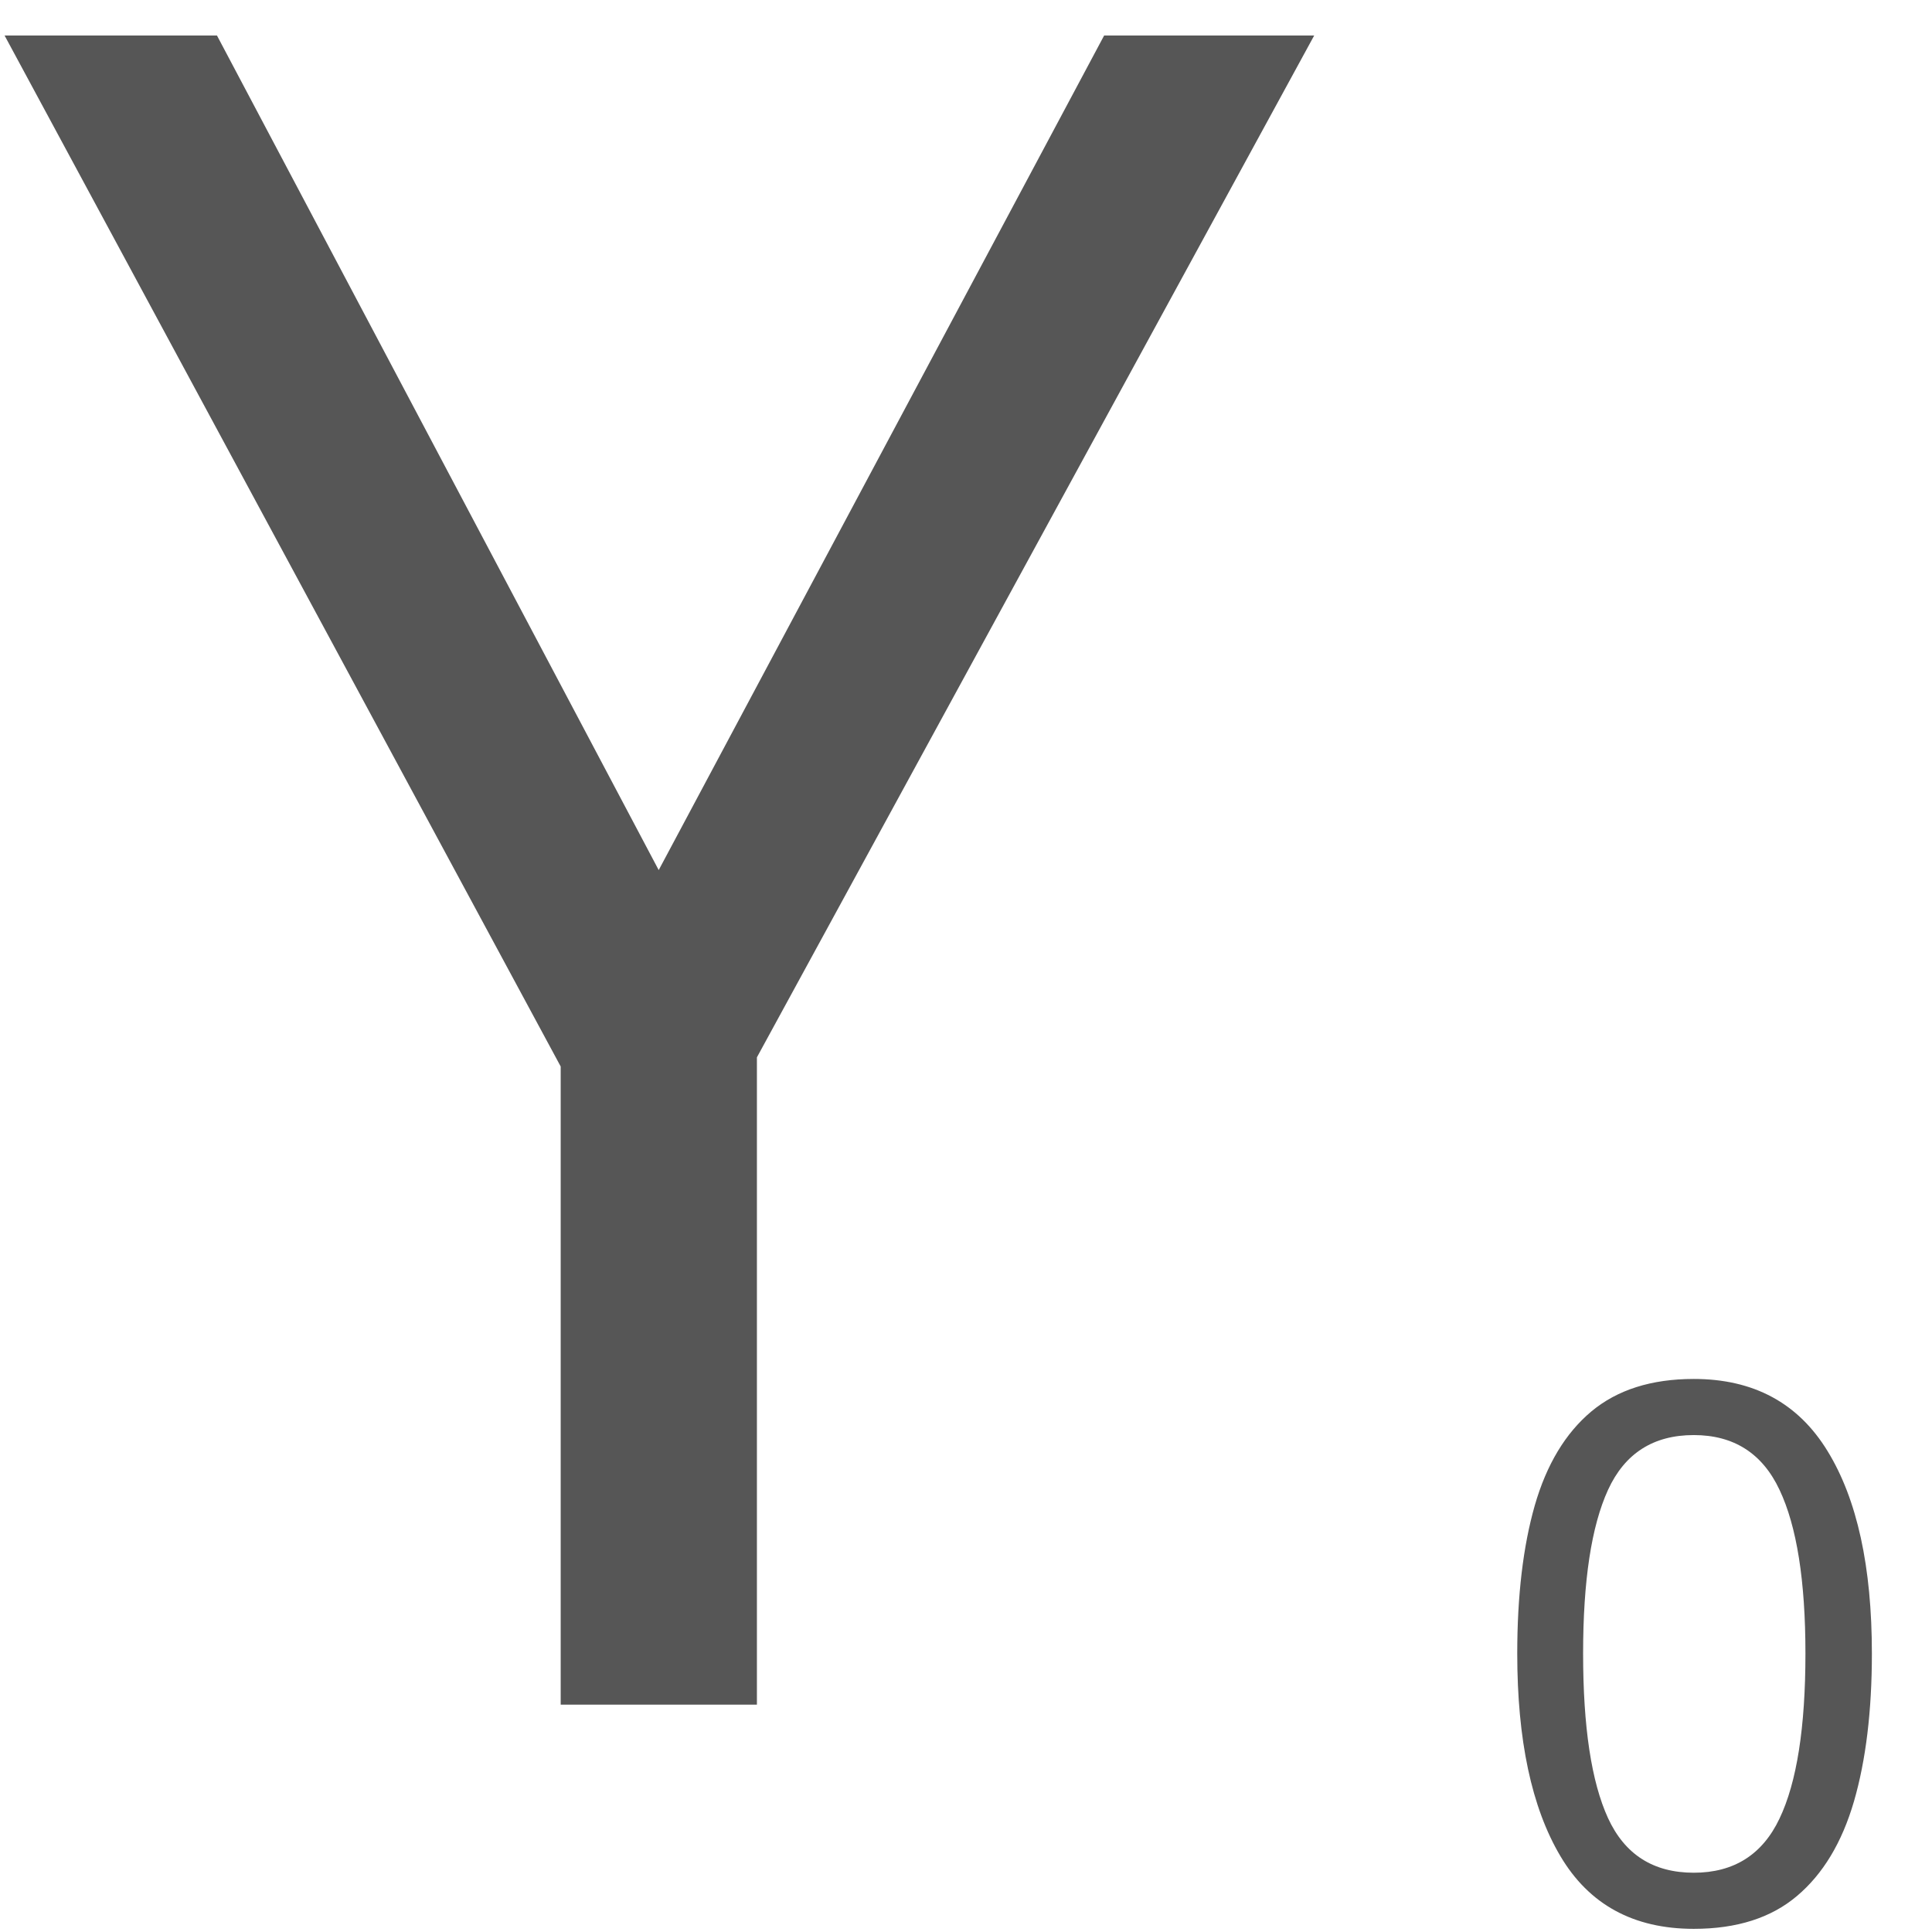
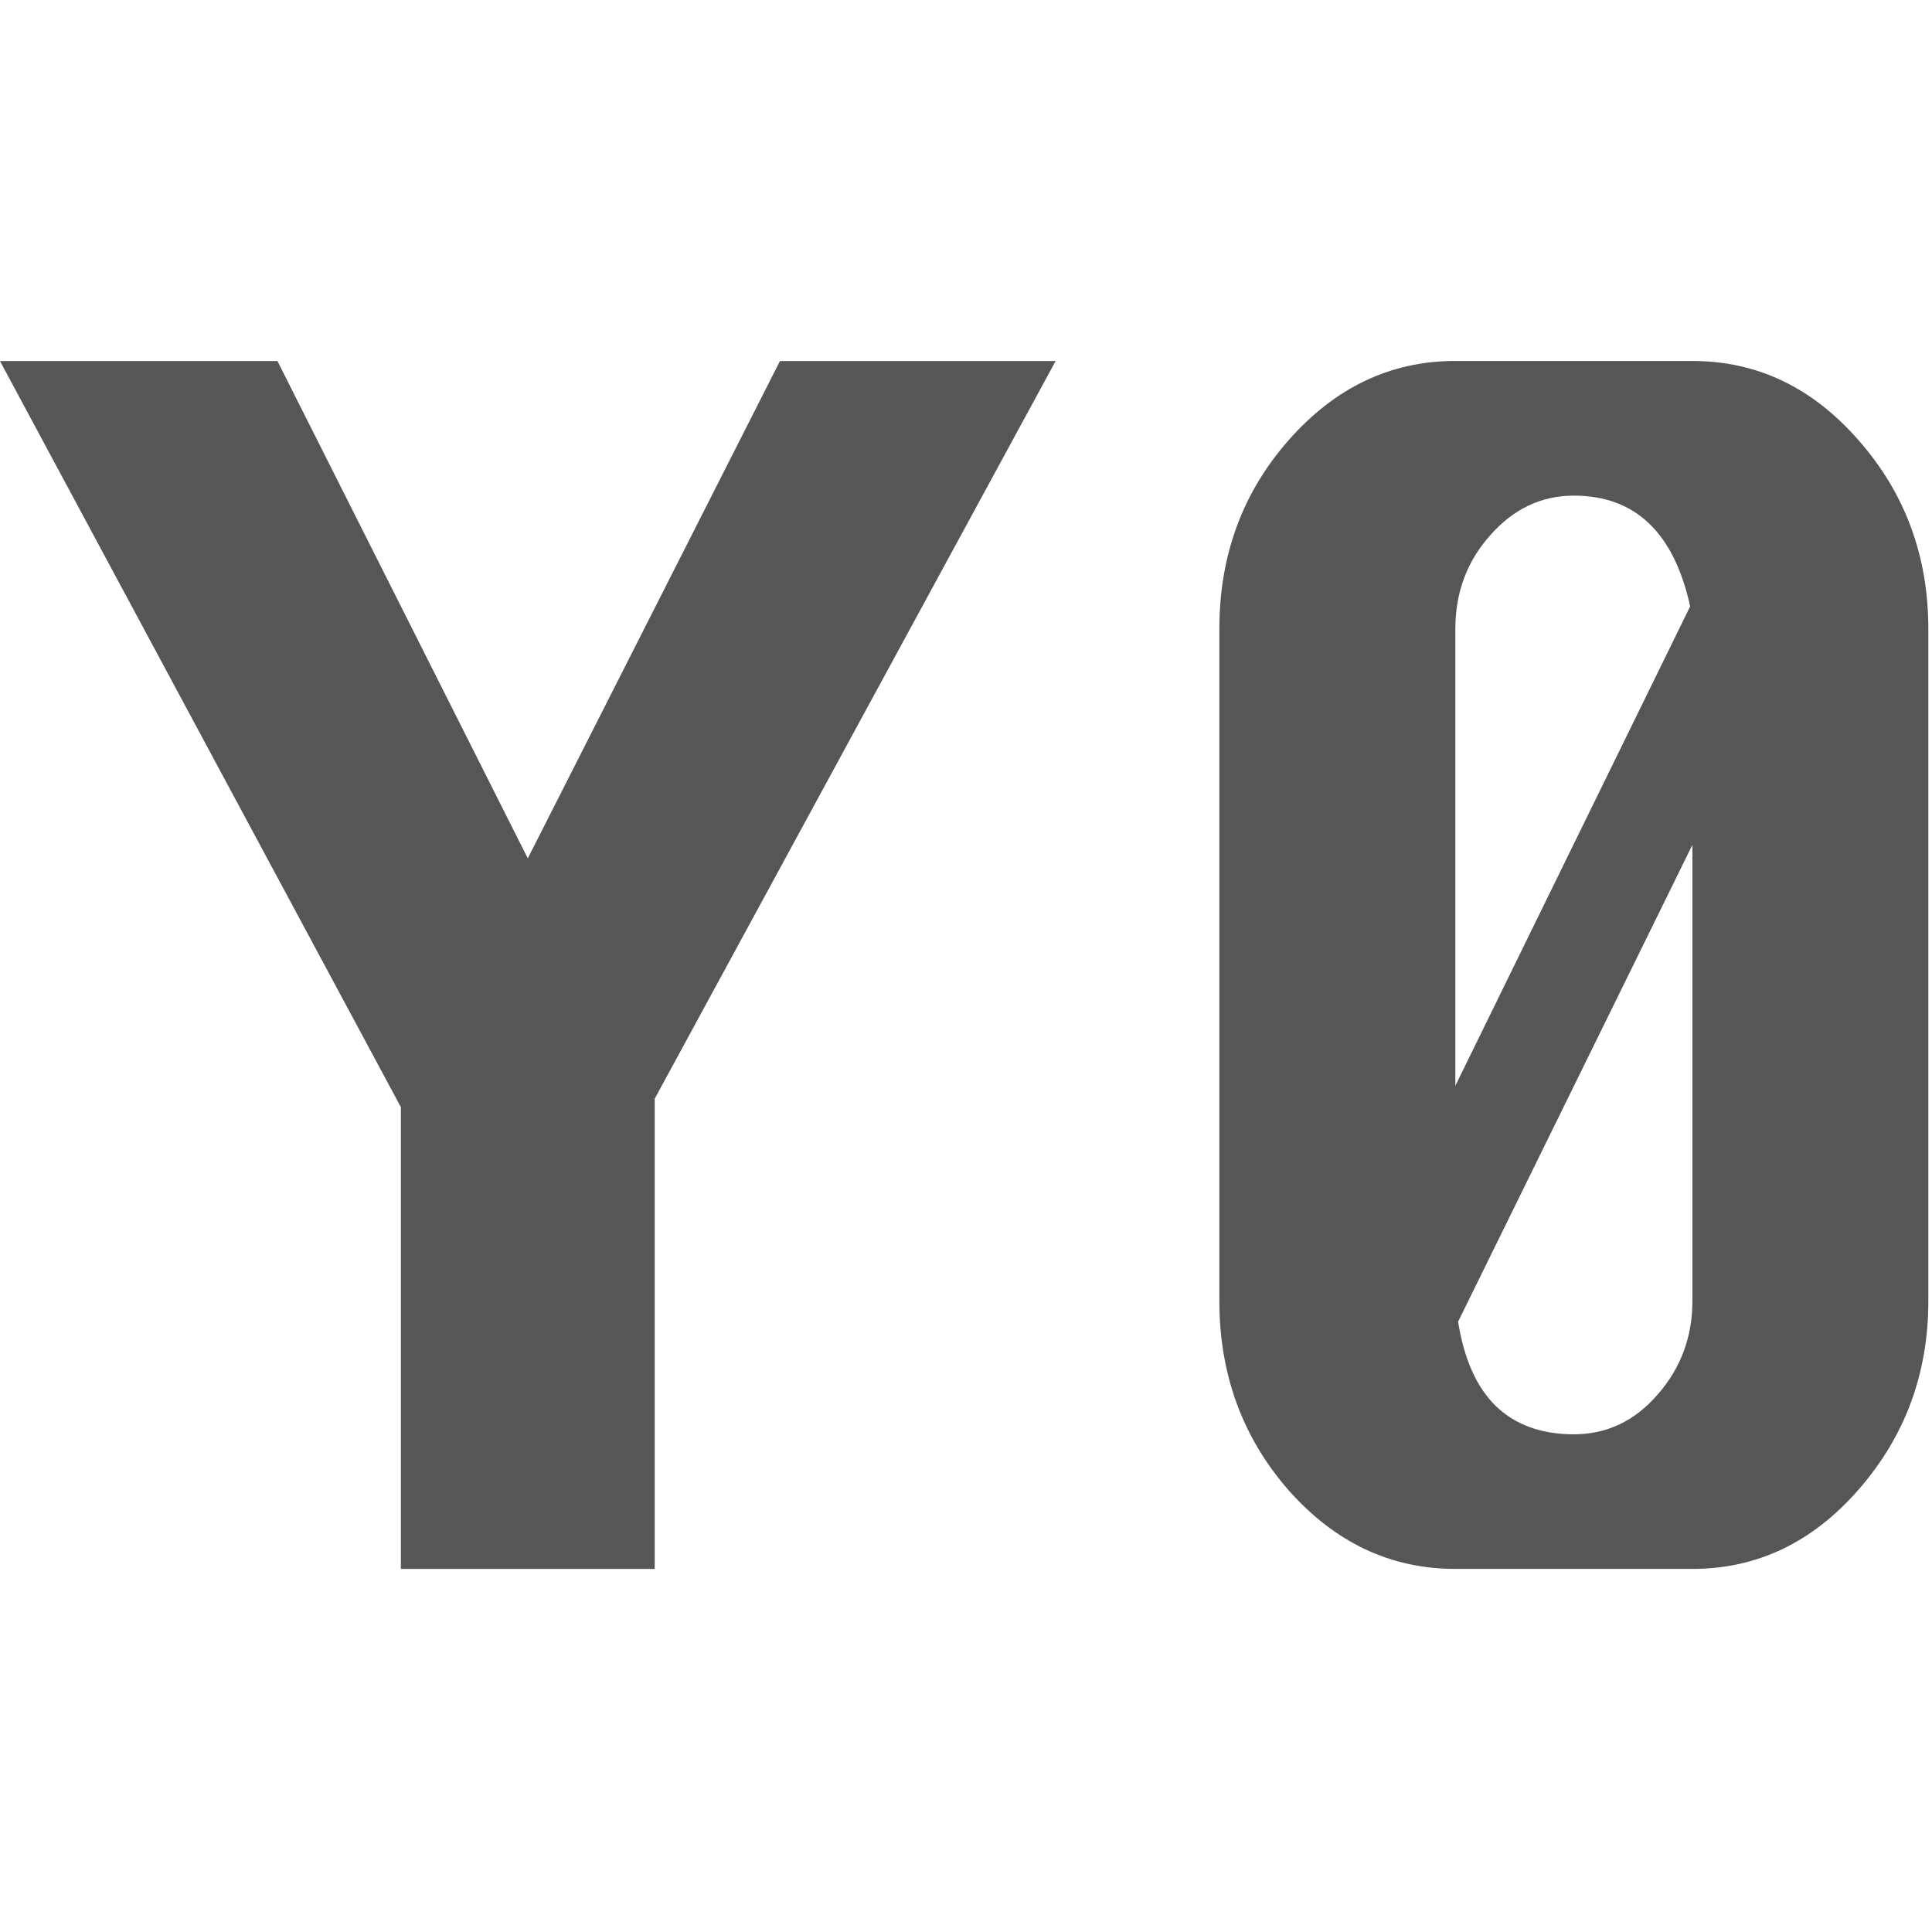
- <svg xmlns="http://www.w3.org/2000/svg" version="1.1" id="svg2" viewBox="0 0 24 24" height="24" width="24">
-   <defs id="defs4" />
-   <g style="display:none" id="layer2" transform="translate(0,-153.1653)">
-     <rect y="-6.9250491e-05" x="0" height="177.165" width="177.165" id="rect4140" style="opacity:0.573;fill:#565656;fill-opacity:1;stroke:#565656;stroke-width:1;stroke-miterlimit:4;stroke-dasharray:none;stroke-opacity:1" />
+ <svg xmlns="http://www.w3.org/2000/svg" width="24" height="24" version="1.1" viewBox="0 0 24 24">
+   <g transform="translate(0 -161.17)" display="none">
+     <rect y="-6.925e-5" width="177.17" height="177.17" fill="#565656" opacity=".573" stroke="#565656" />
  </g>
-   <g style="display:inline;fill:#565656;fill-opacity:1" transform="matrix(0.1549173,0,0,0.1549194,-1.878243,-137.3081)" id="layer1">
-     <g transform="translate(-12.0054,-9.115504)" id="g4152" style="fill:#565656;fill-opacity:1">
-       <text xml:space="preserve" style="font-style:normal;font-variant:normal;font-weight:normal;font-stretch:normal;font-size:40px;line-height:125%;font-family:opensans;-inkscape-font-specification:opensans;letter-spacing:0px;word-spacing:0px;fill:#565656;fill-opacity:1;stroke:none;stroke-width:1px;stroke-linecap:butt;stroke-linejoin:miter;stroke-opacity:1" x="24.496" y="1032.123" id="text4136">
-         <tspan id="tspan4138" x="24.496" y="1032.123" style="font-size:187.5px;fill:#565656;fill-opacity:1">Y</tspan>
+   <g transform="matrix(.10328 0 0 .10328 -1.5595 -91.539)">
+     <g transform="translate(-14.981 -9.1155)">
+       <text x="30.08" y="1084.146" fill="#565656" font-family="opensans" font-size="43.411px" letter-spacing="0px" stroke-width="1.085px" word-spacing="0px" style="line-height:0%" xml:space="preserve">
+         <tspan x="30.08" y="1084.146" fill="#565656" font-family="sans-serif" font-size="203.49px" font-weight="bold" stroke-width="1.085px">Y</tspan>
      </text>
-       <text xml:space="preserve" style="font-style:normal;font-weight:normal;font-size:40px;line-height:125%;font-family:sans-serif;letter-spacing:0px;word-spacing:0px;fill:#565656;fill-opacity:1;stroke:none;stroke-width:1px;stroke-linecap:butt;stroke-linejoin:miter;stroke-opacity:1" x="142.857" y="1049.505" id="text4148">
-         <tspan id="tspan4150" x="142.857" y="1049.505" style="font-size:60px;fill:#565656;fill-opacity:1">0</tspan>
-       </text>
+       <rect x="30.08" y="895.44" width="232.38" height="232.38" fill="none" />
+       <g transform="matrix(2.8425 0 0 3.2287 -5555.2 192.28)" fill="#565656" stroke-width="1px">
+         <path d="m2026.5 231.23h10.031q4.102 0 7.031 2.953 2.953 2.953 2.953 7.031v25.031q0 4.055-2.953 7.031-2.93 2.953-7.031 2.953h-10.031q-4.102 0-7.055-2.93-2.93-2.953-2.93-7.055v-25.031q0-4.102 2.93-7.031 2.953-2.953 7.055-2.953zm0.117 35.789q0.375 2.086 1.594 3.141 1.242 1.055 3.305 1.055 2.086 0 3.539-1.477 1.477-1.477 1.477-3.492v-16.992zm9.82-26.648q-1.031-4.125-4.922-4.125-2.062 0-3.539 1.477-1.476 1.453-1.476 3.492v17.016z" fill="#565656" />
+       </g>
    </g>
  </g>
</svg>
